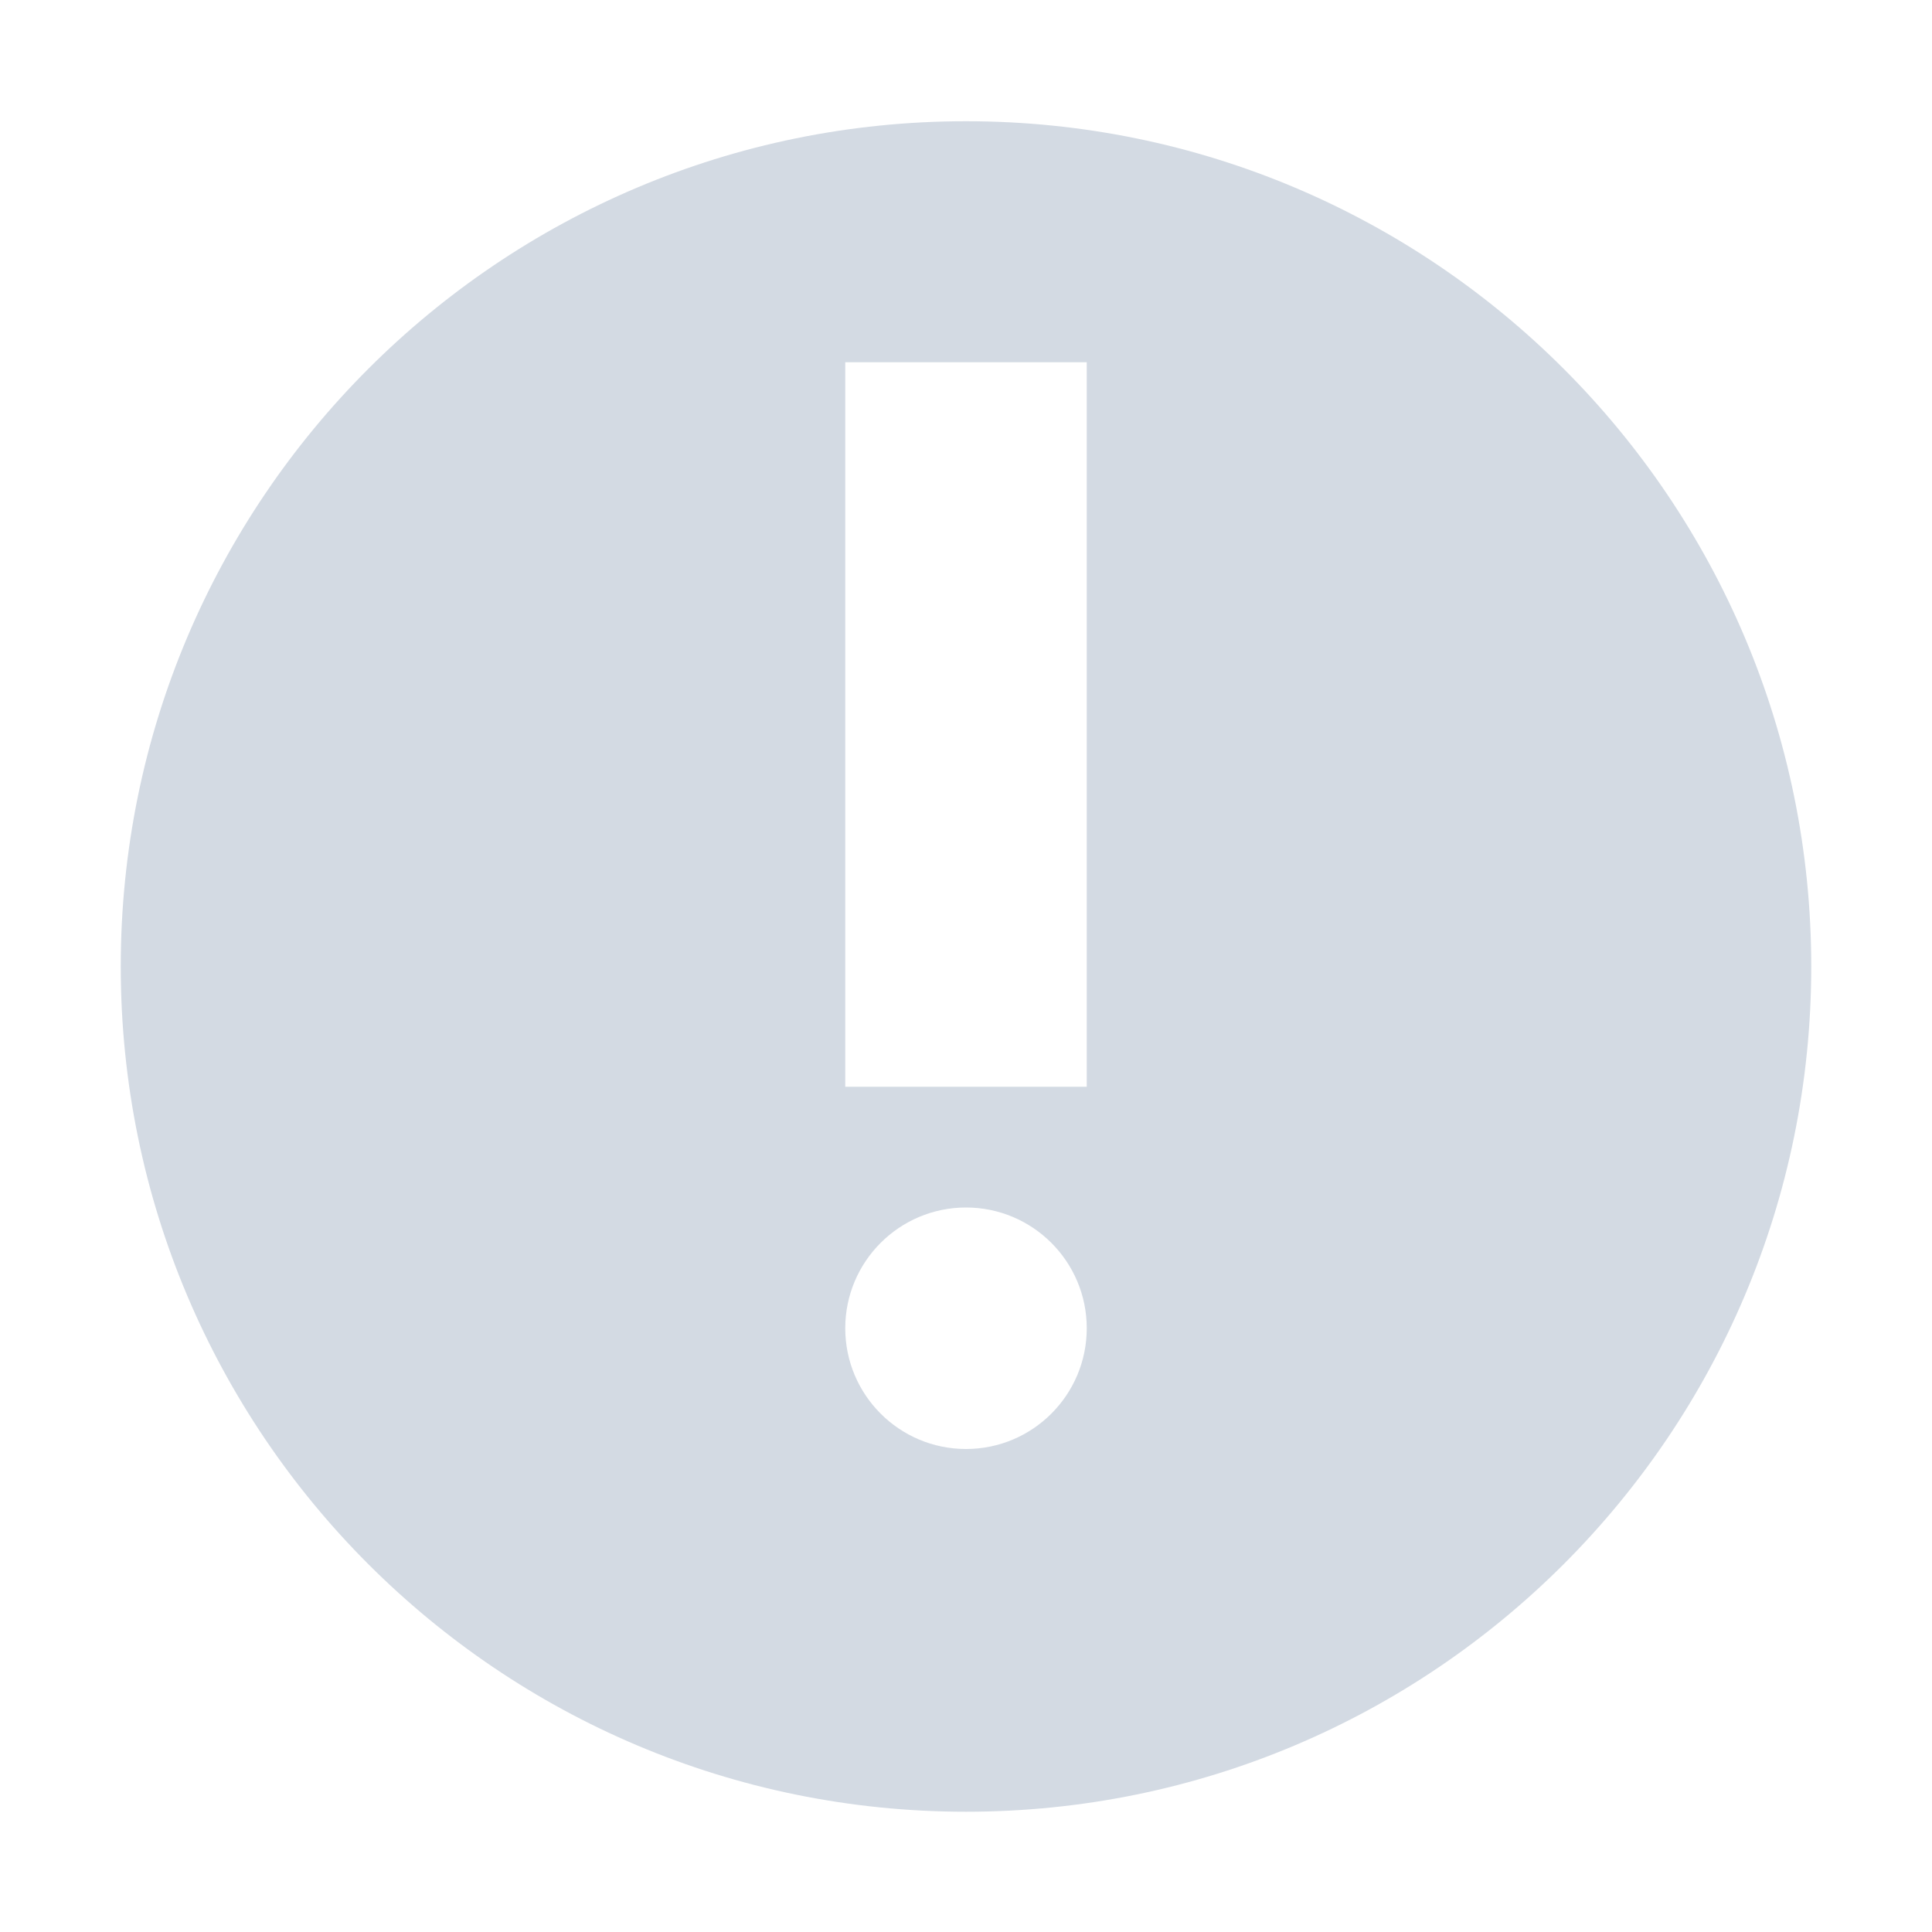
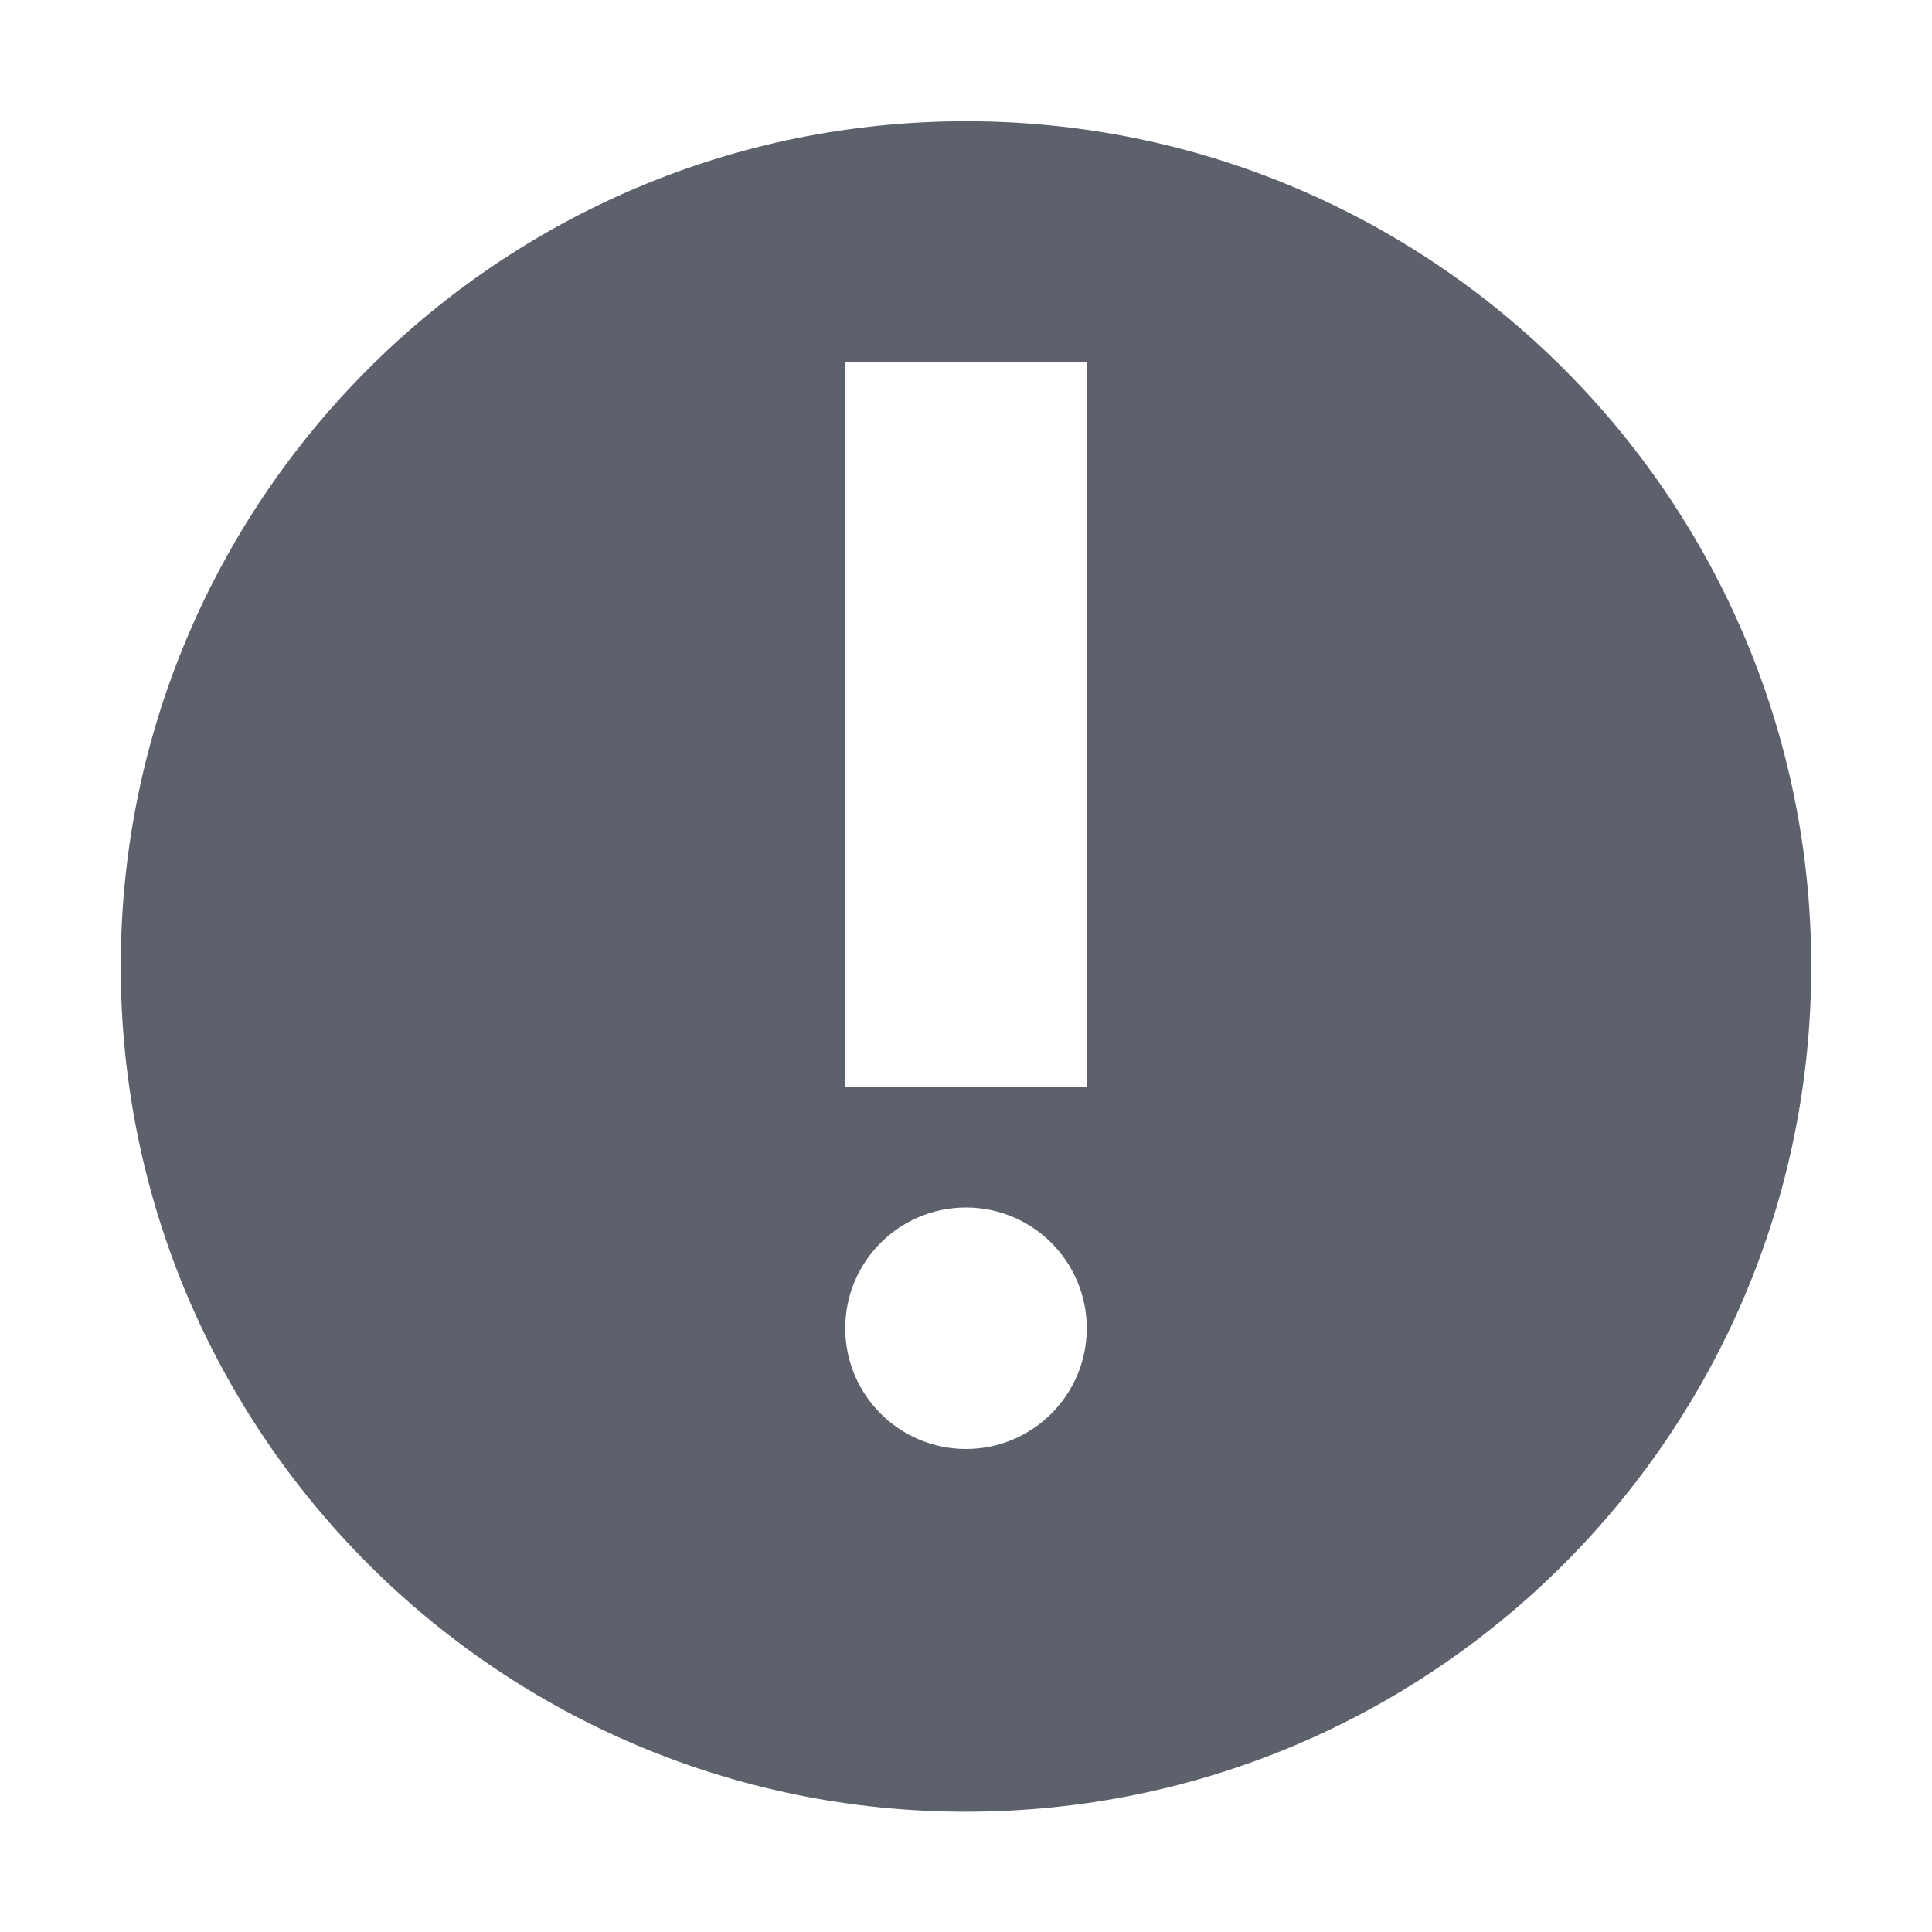
<svg xmlns="http://www.w3.org/2000/svg" width="16" height="16" viewBox="0 0 16 16">
  <defs>
    <style type="text/css" id="current-color-scheme">
-    .ColorScheme-Text { color:#d3dae3; } .ColorScheme-Highlight { color:#5294e2; }
+    .ColorScheme-Text { color:#5c616c; } .ColorScheme-Highlight { color:#5294e2; }
  </style>
  </defs>
  <path style="fill:currentColor;opacity:1" class="ColorScheme-Text" d="m8 1.004c-3.866 0-7 3.134-7 7 0 3.866 3.134 7 7 7s7-3.134 7-7c0-3.866-3.134-7-7-7zm-1 1.996h2v6h-2v-6zm1 7c0.552 0 1 0.448 1 1s-0.448 1-1 1-1-0.448-1-1 0.448-1 1-1z" />
</svg>
